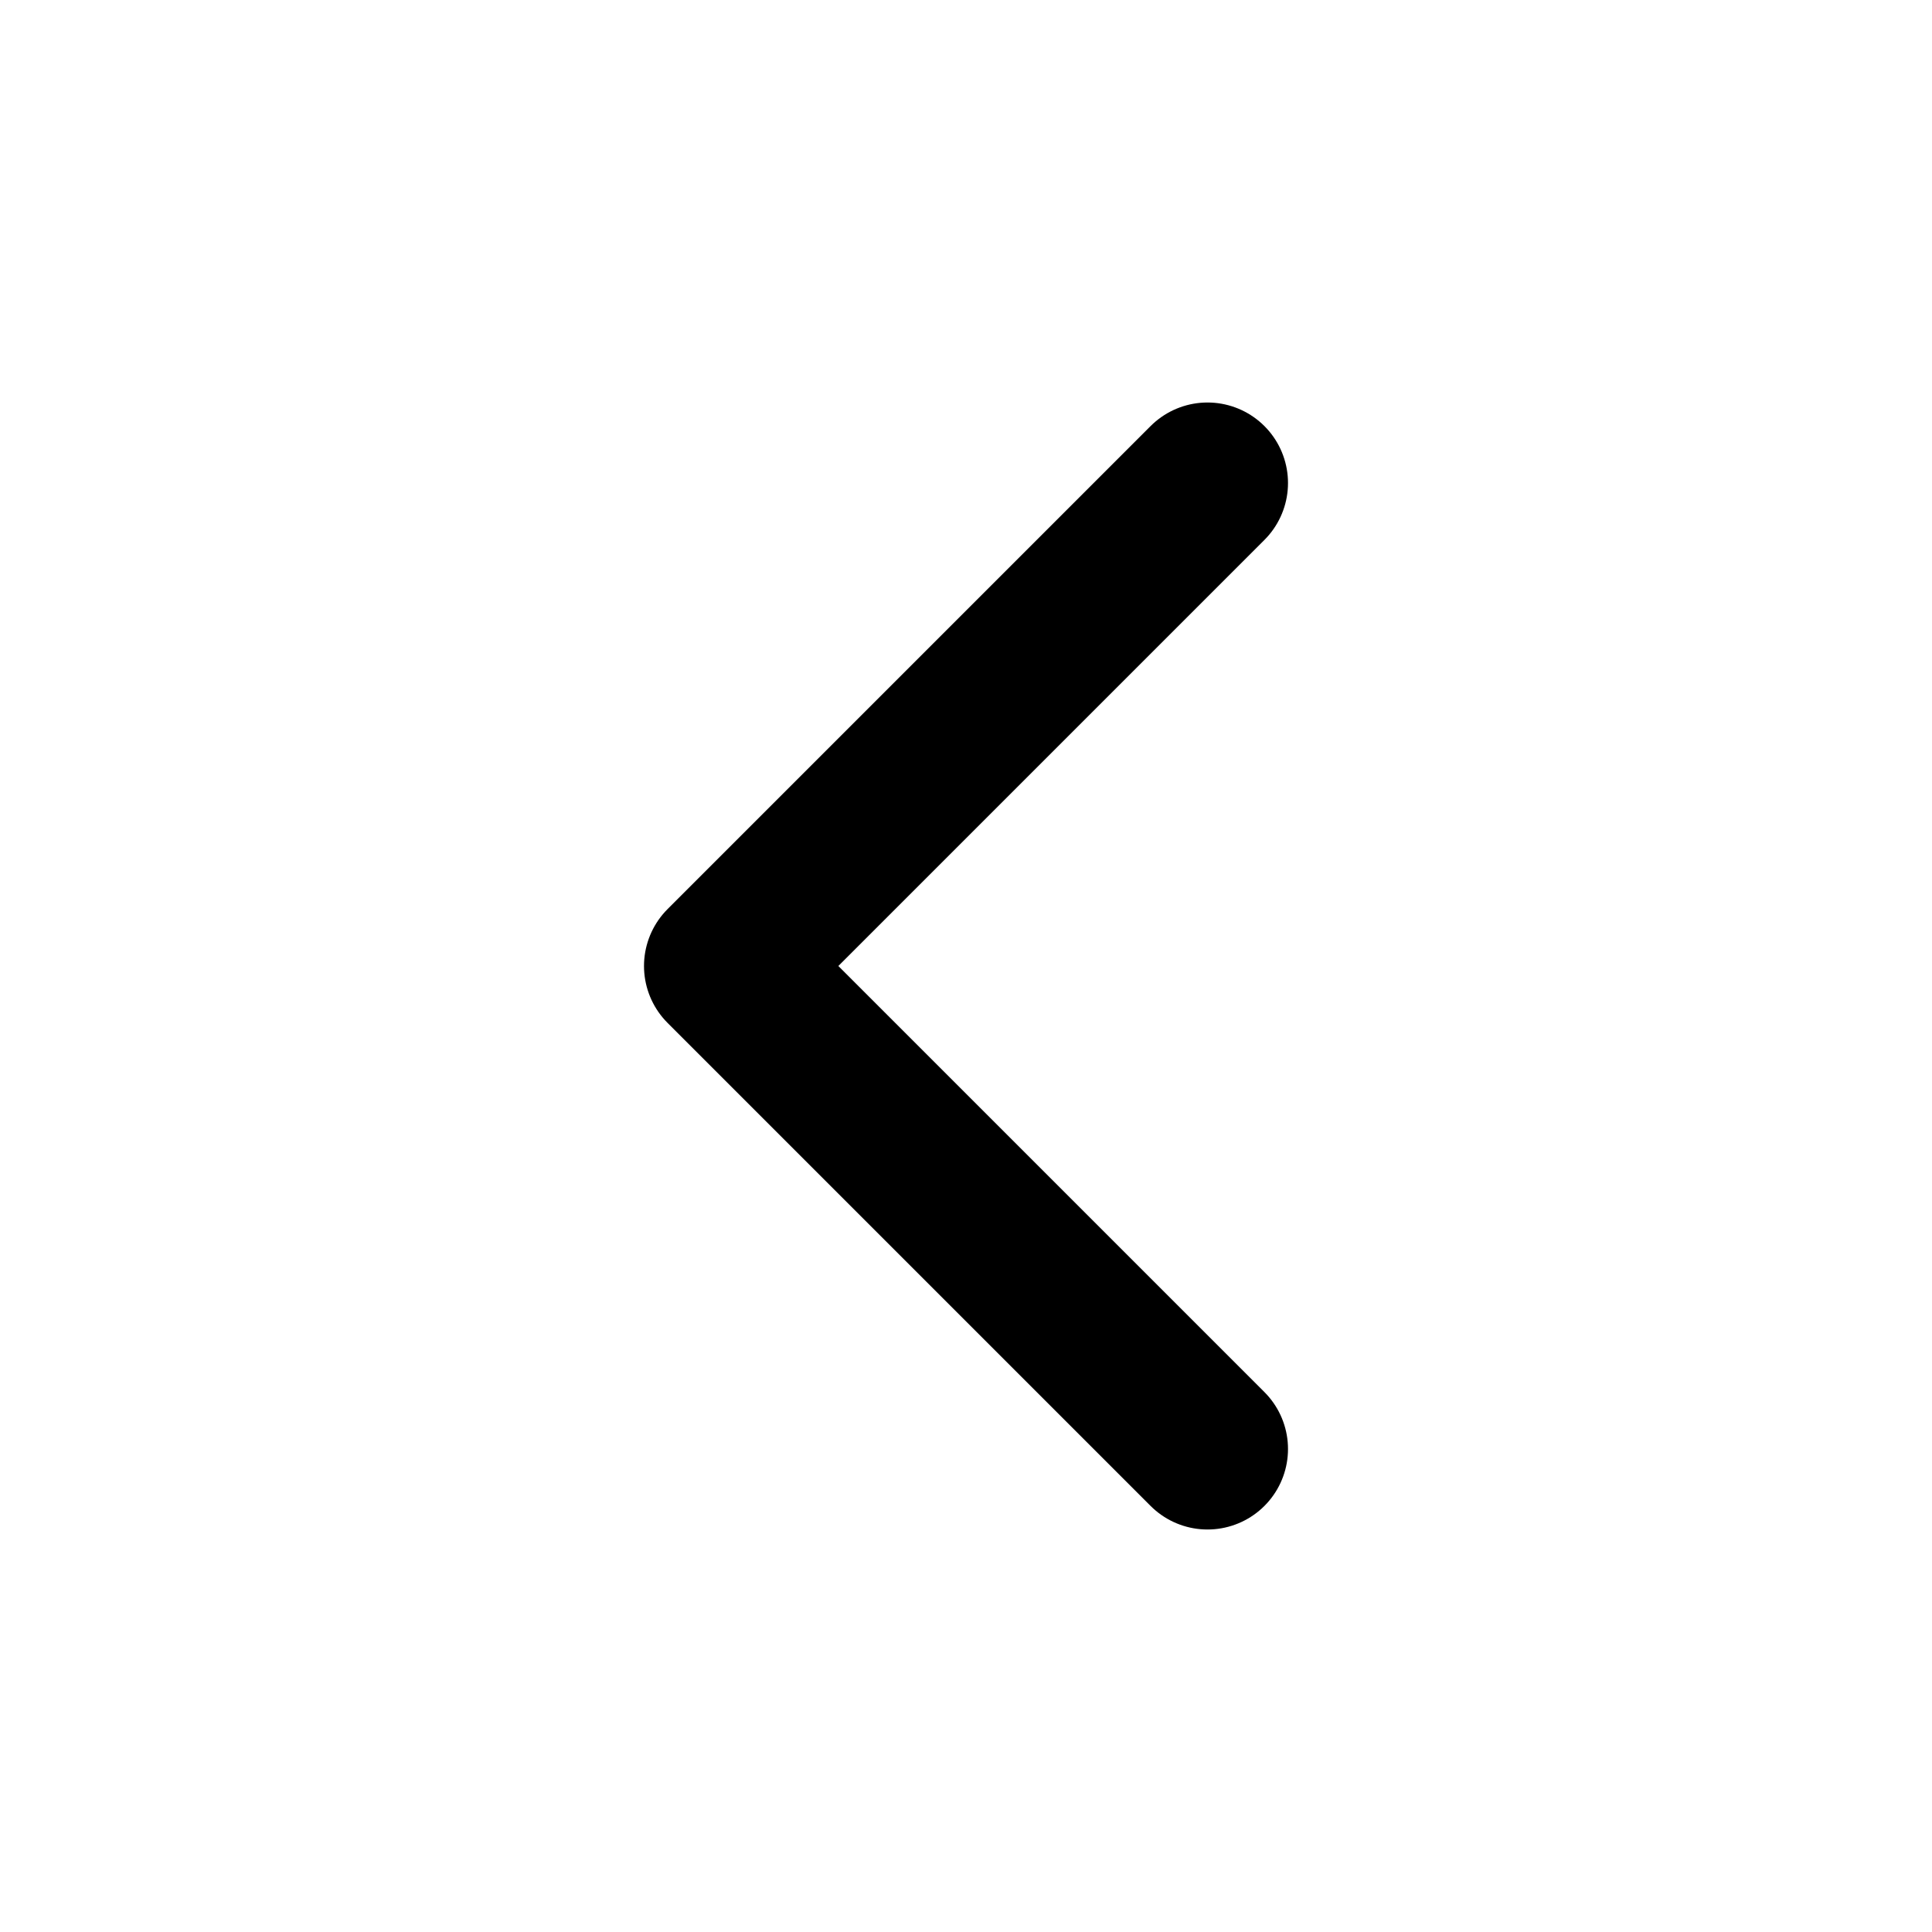
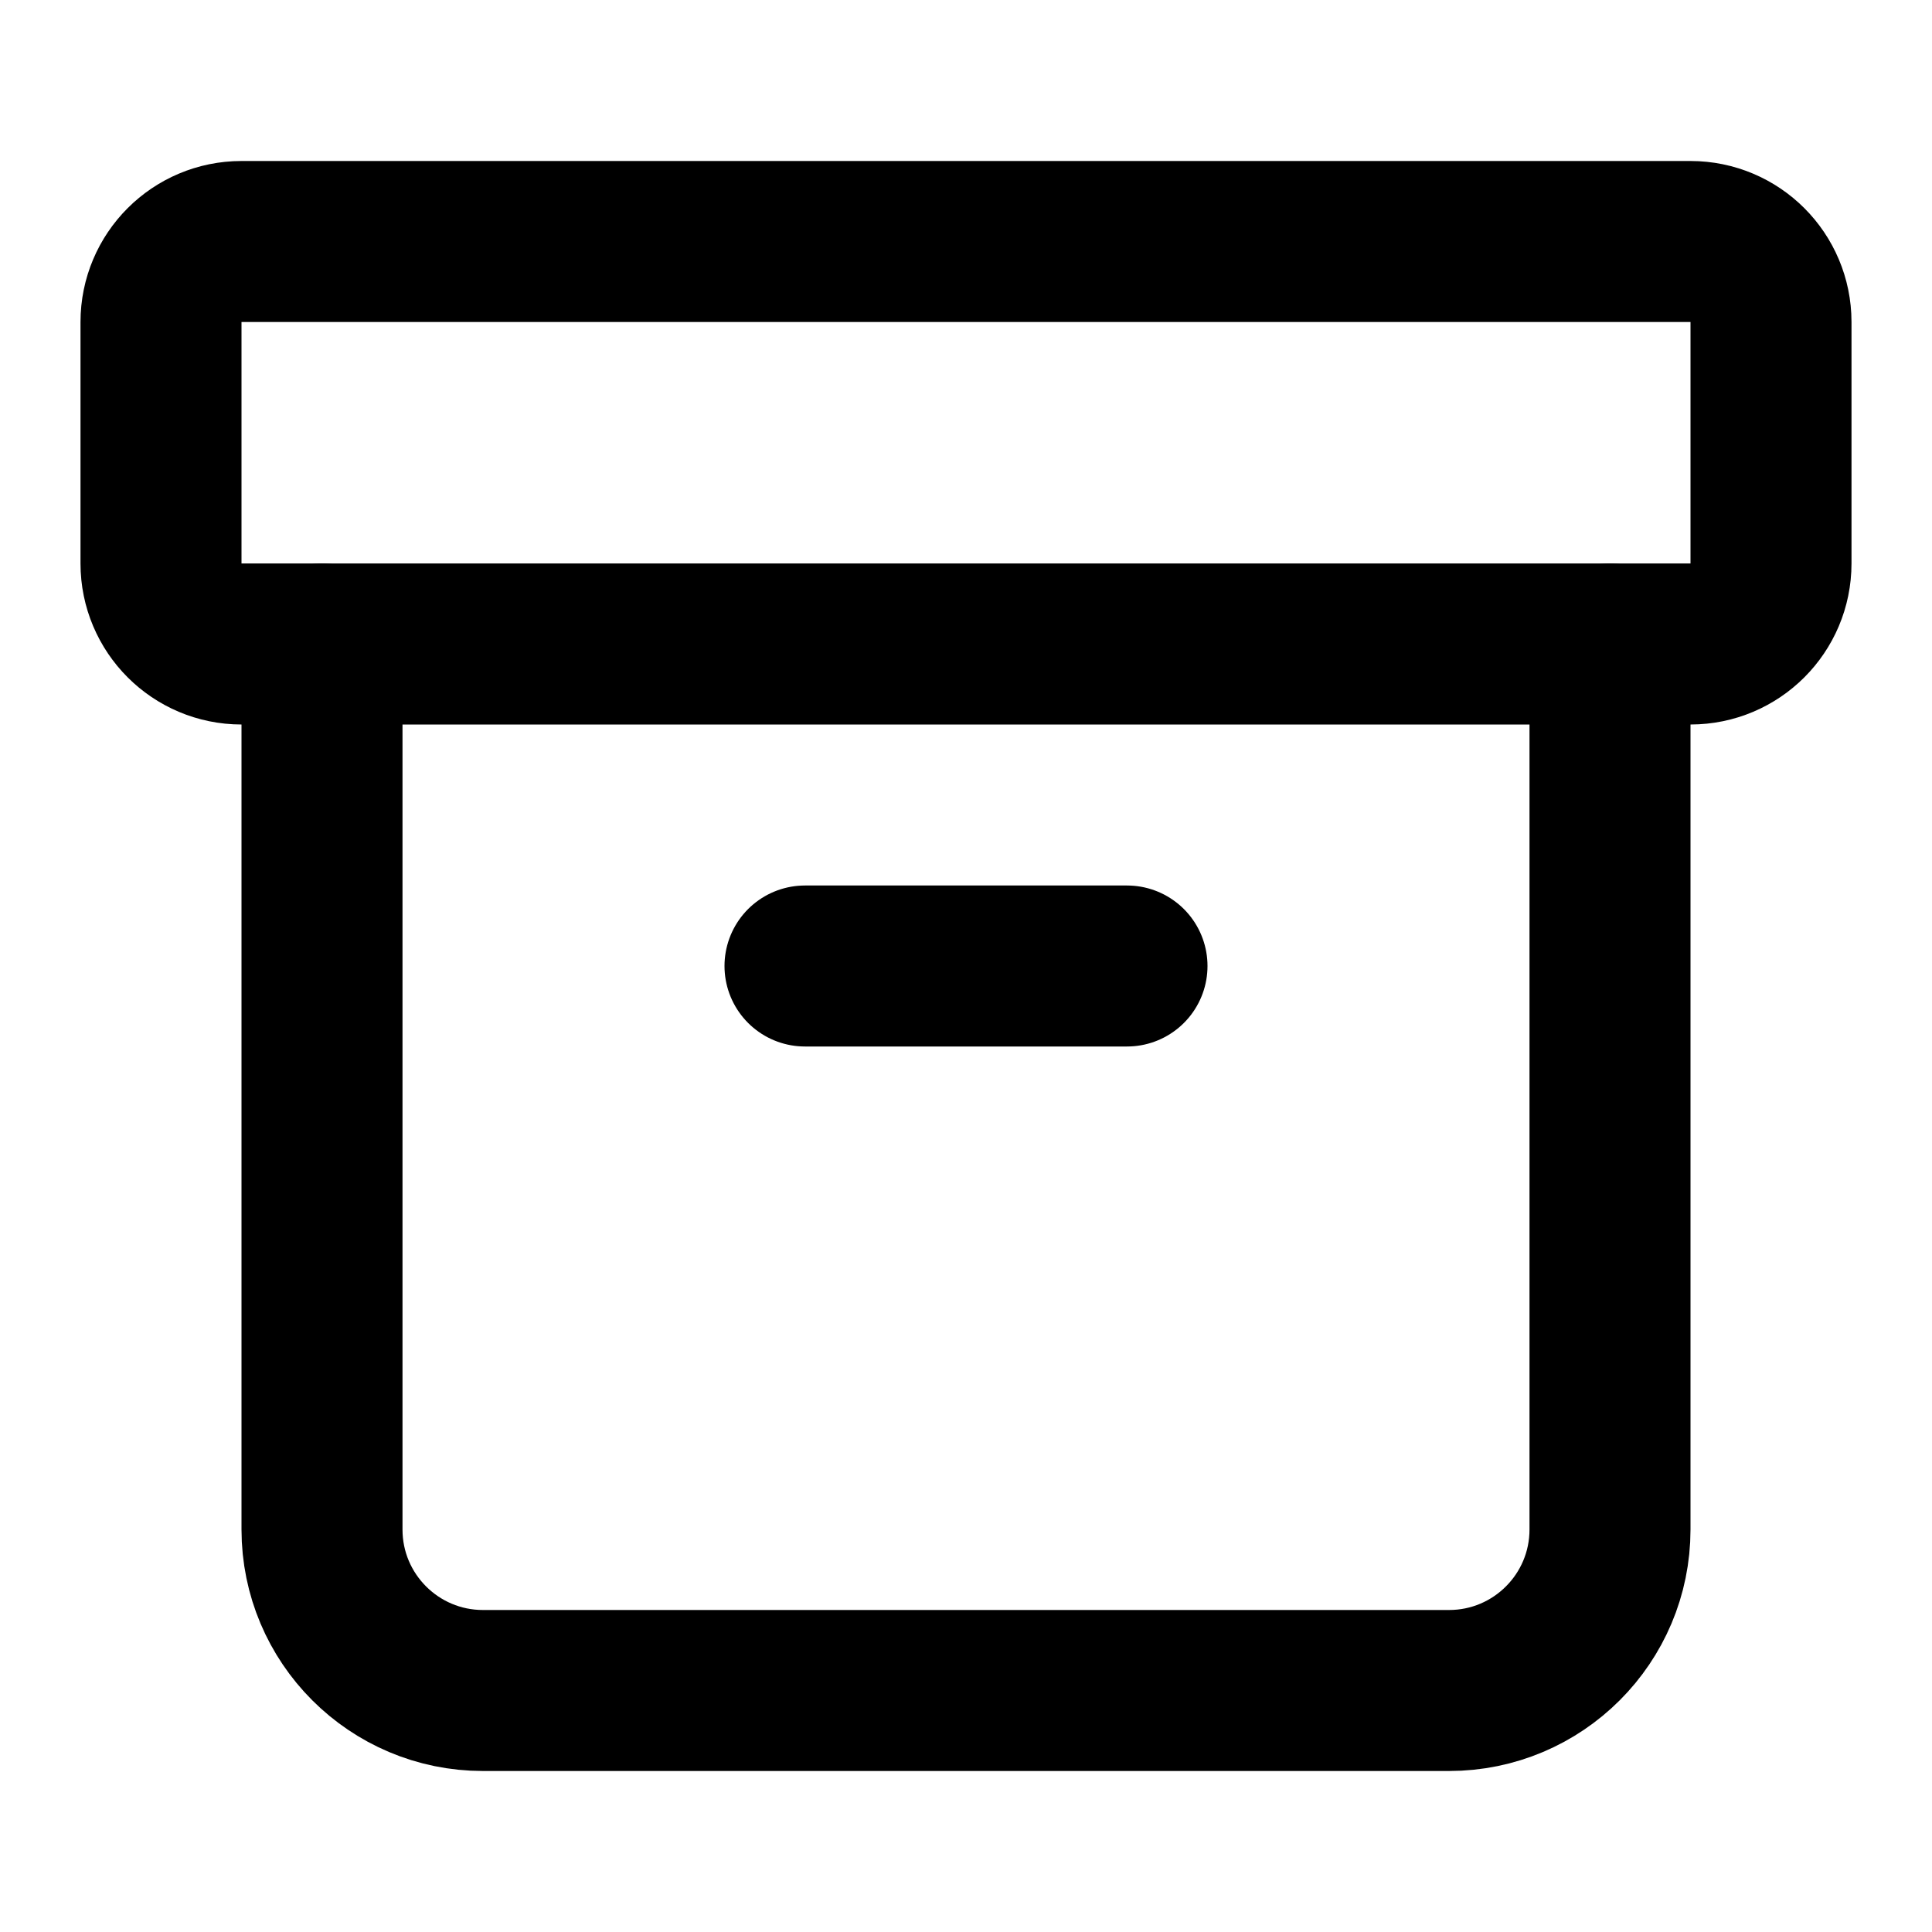
<svg xmlns="http://www.w3.org/2000/svg" width="24" height="24" viewBox="0 0 24 24" fill="none" stroke="currentColor" stroke-width="2" stroke-linecap="round" stroke-linejoin="round">
-   <path d="m15 18-6-6 6-6" />
+   <rect width="20" height="5" x="2" y="3" rx="1" />
+   <path d="M4 8v11a2 2 0 0 0 2 2h12a2 2 0 0 0 2-2V8" />
+   <path d="M10 12h4" />
</svg>
